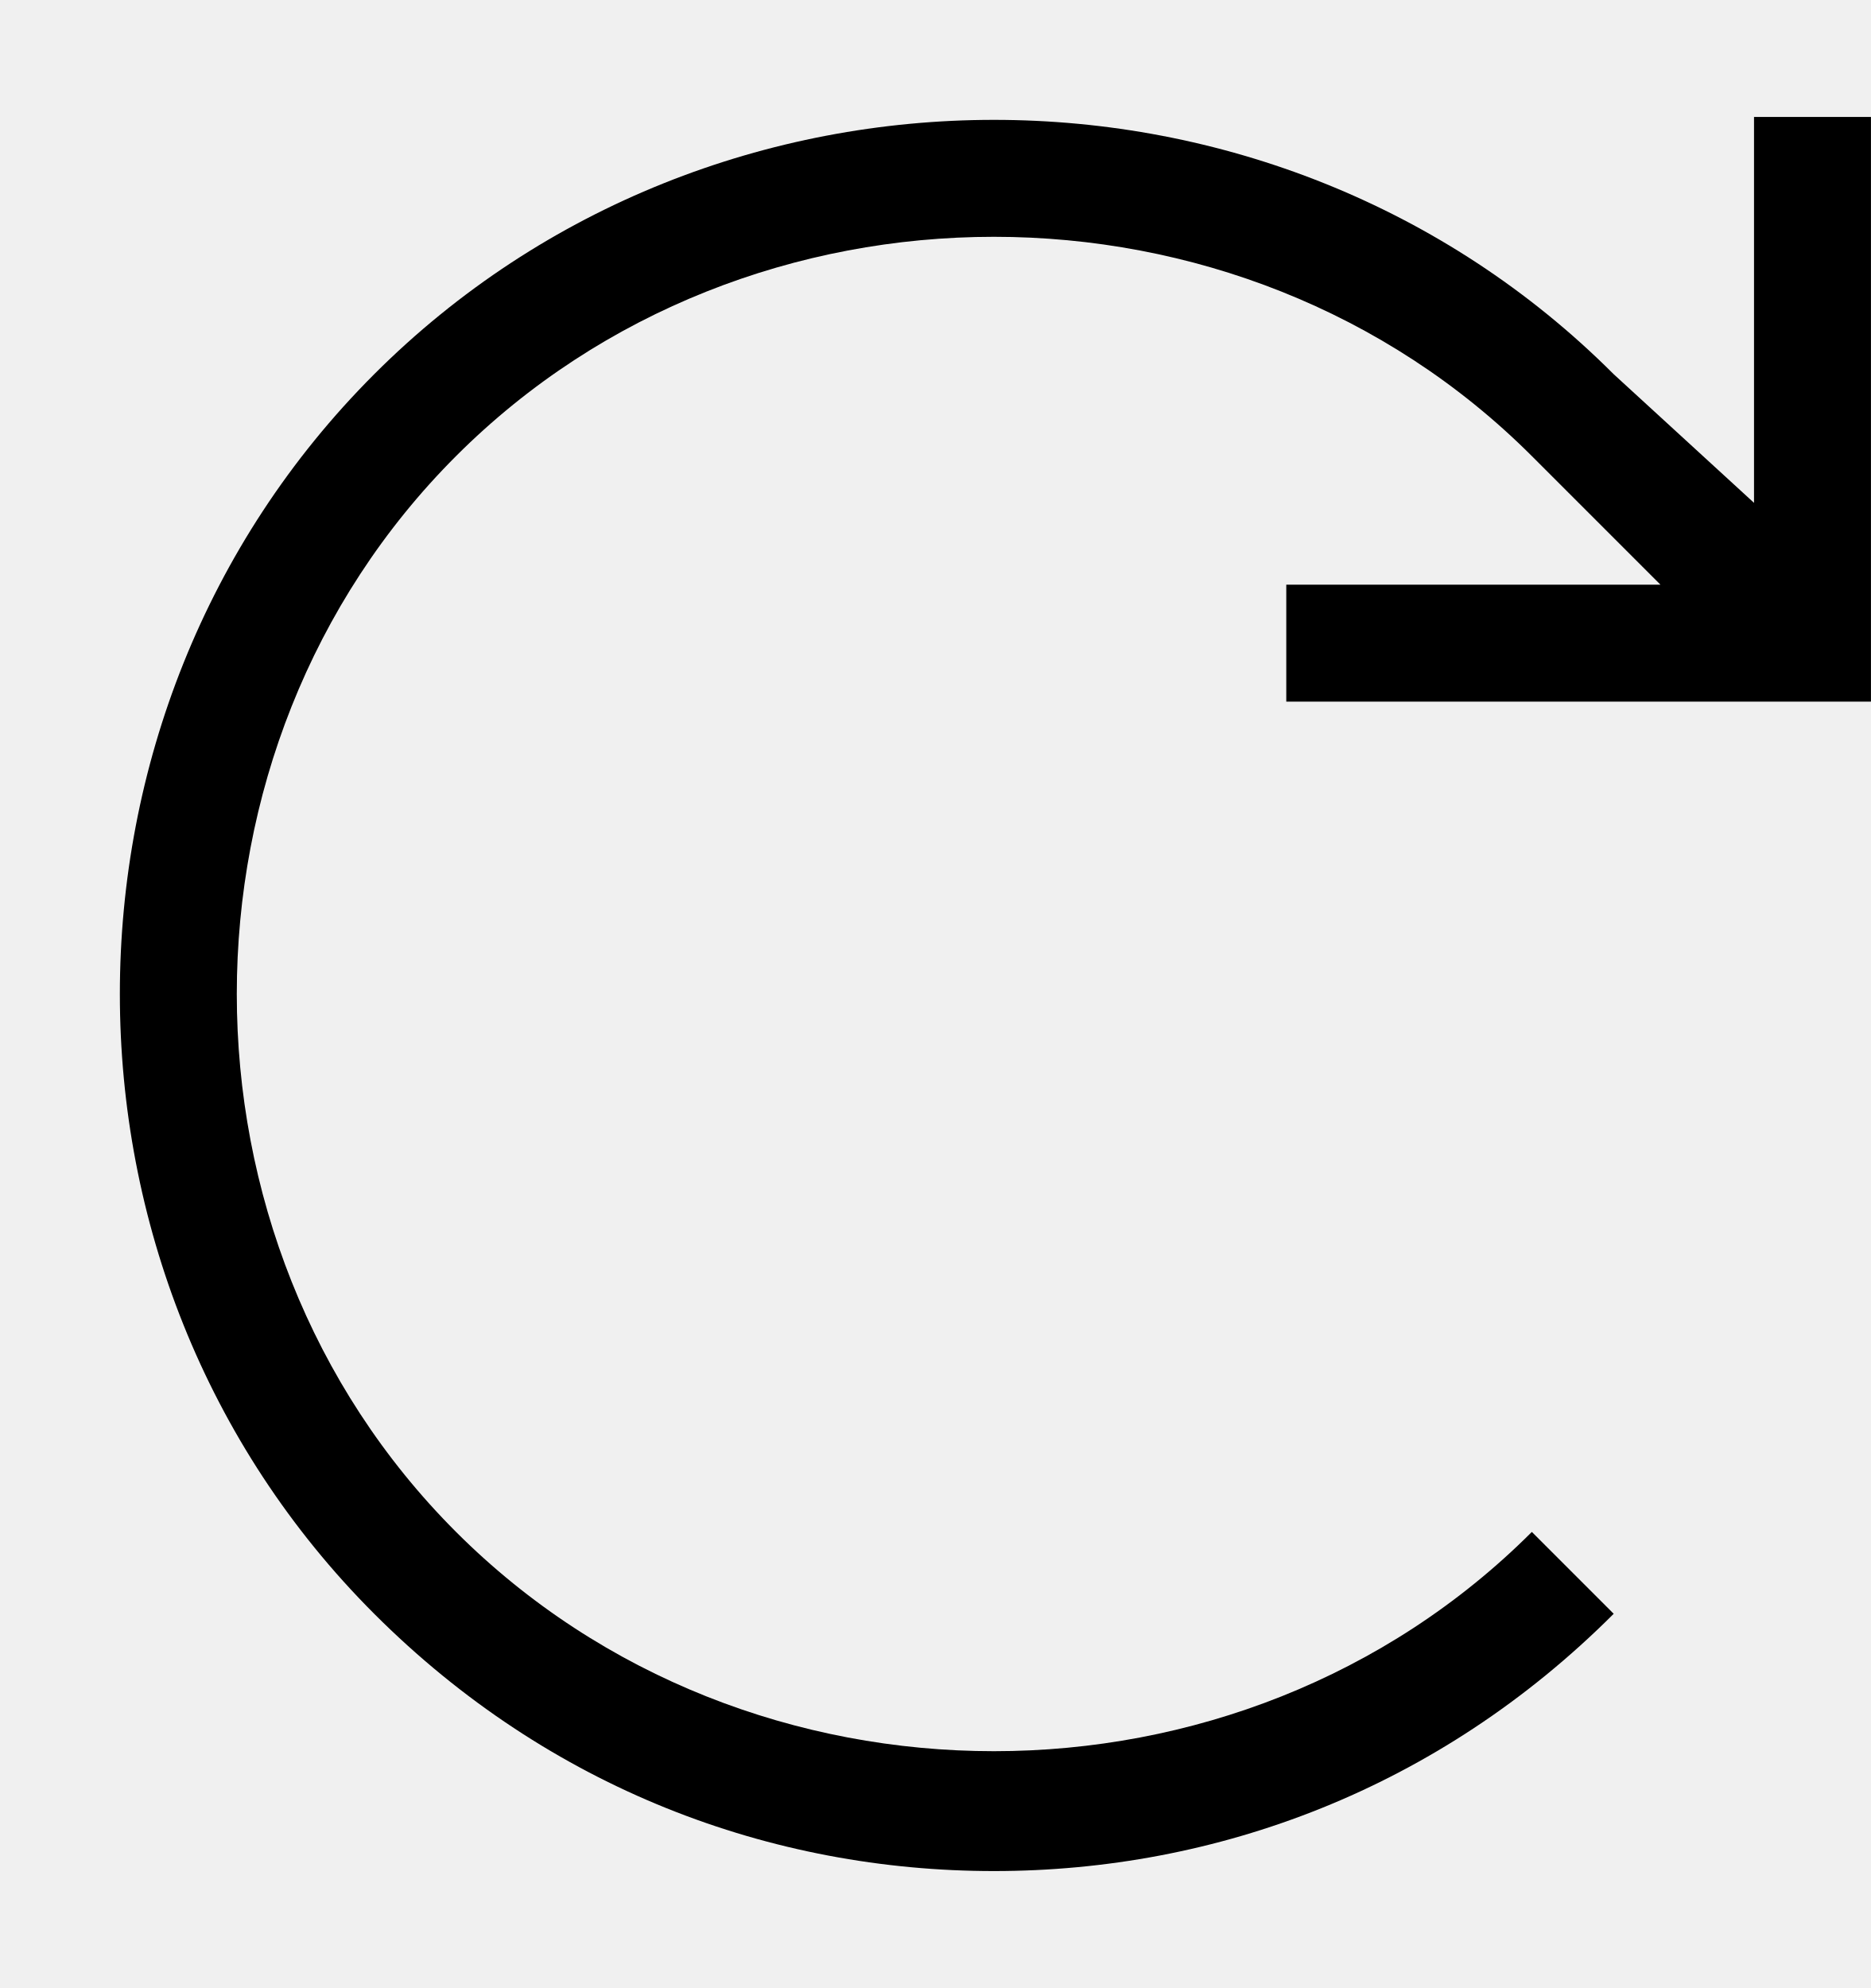
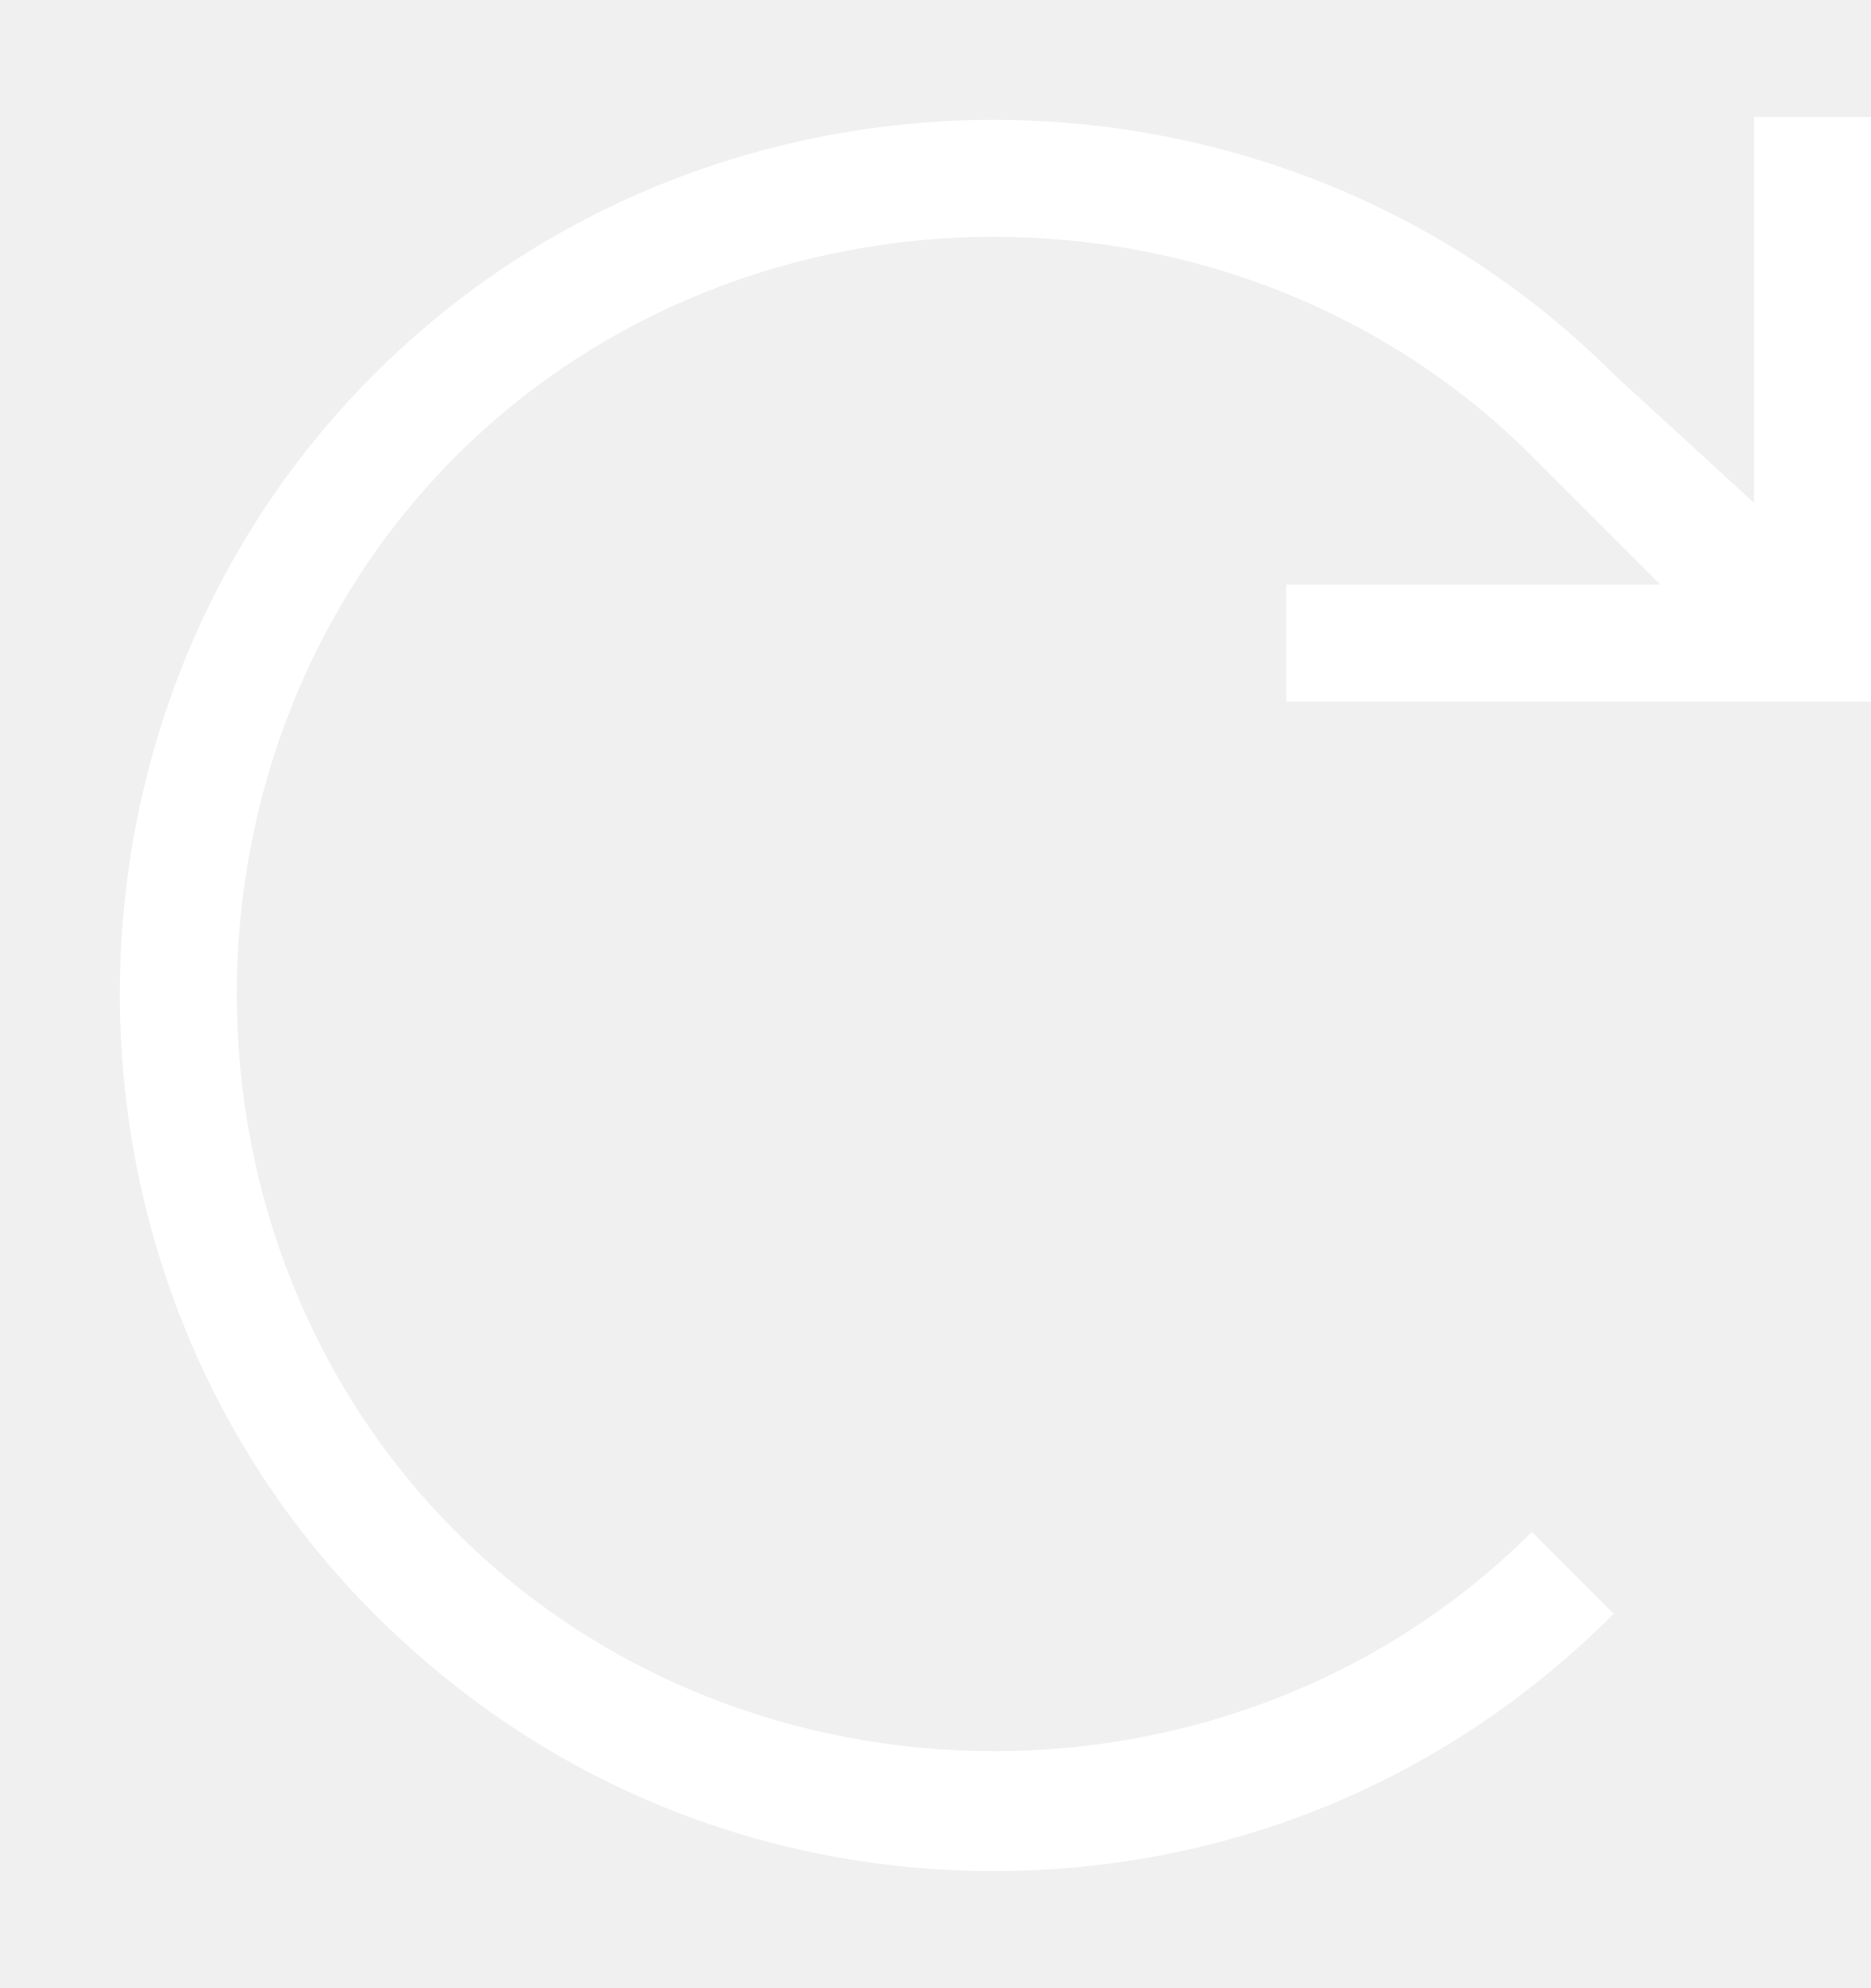
- <svg xmlns="http://www.w3.org/2000/svg" version="1.1" id="Layer_1" x="0px" y="0px" viewBox="0 0 16 17" style="enable-background:new 0 0 16 17;" xml:space="preserve">
+ <svg xmlns="http://www.w3.org/2000/svg" version="1.1" id="Layer_1" x="0px" y="0px" viewBox="0 0 16 17" style="enable-background:new 0 0 16 17 ; fill:white; " xml:space="preserve">
  <path d="M11,6h5V1h-1v3.3l-1.2-1.1c-2.9-2.9-7.7-2.9-10.6,0c-2.9,2.9-2.9,7.7,0,10.6C4.7,15.3,6.6,16,8.5,16s3.8-0.7,5.3-2.2  l-0.7-0.7c-2.5,2.5-6.7,2.5-9.2,0c-2.5-2.5-2.5-6.7,0-9.2c2.5-2.5,6.7-2.5,9.2,0L14.2,5H11V6z" />
</svg>
